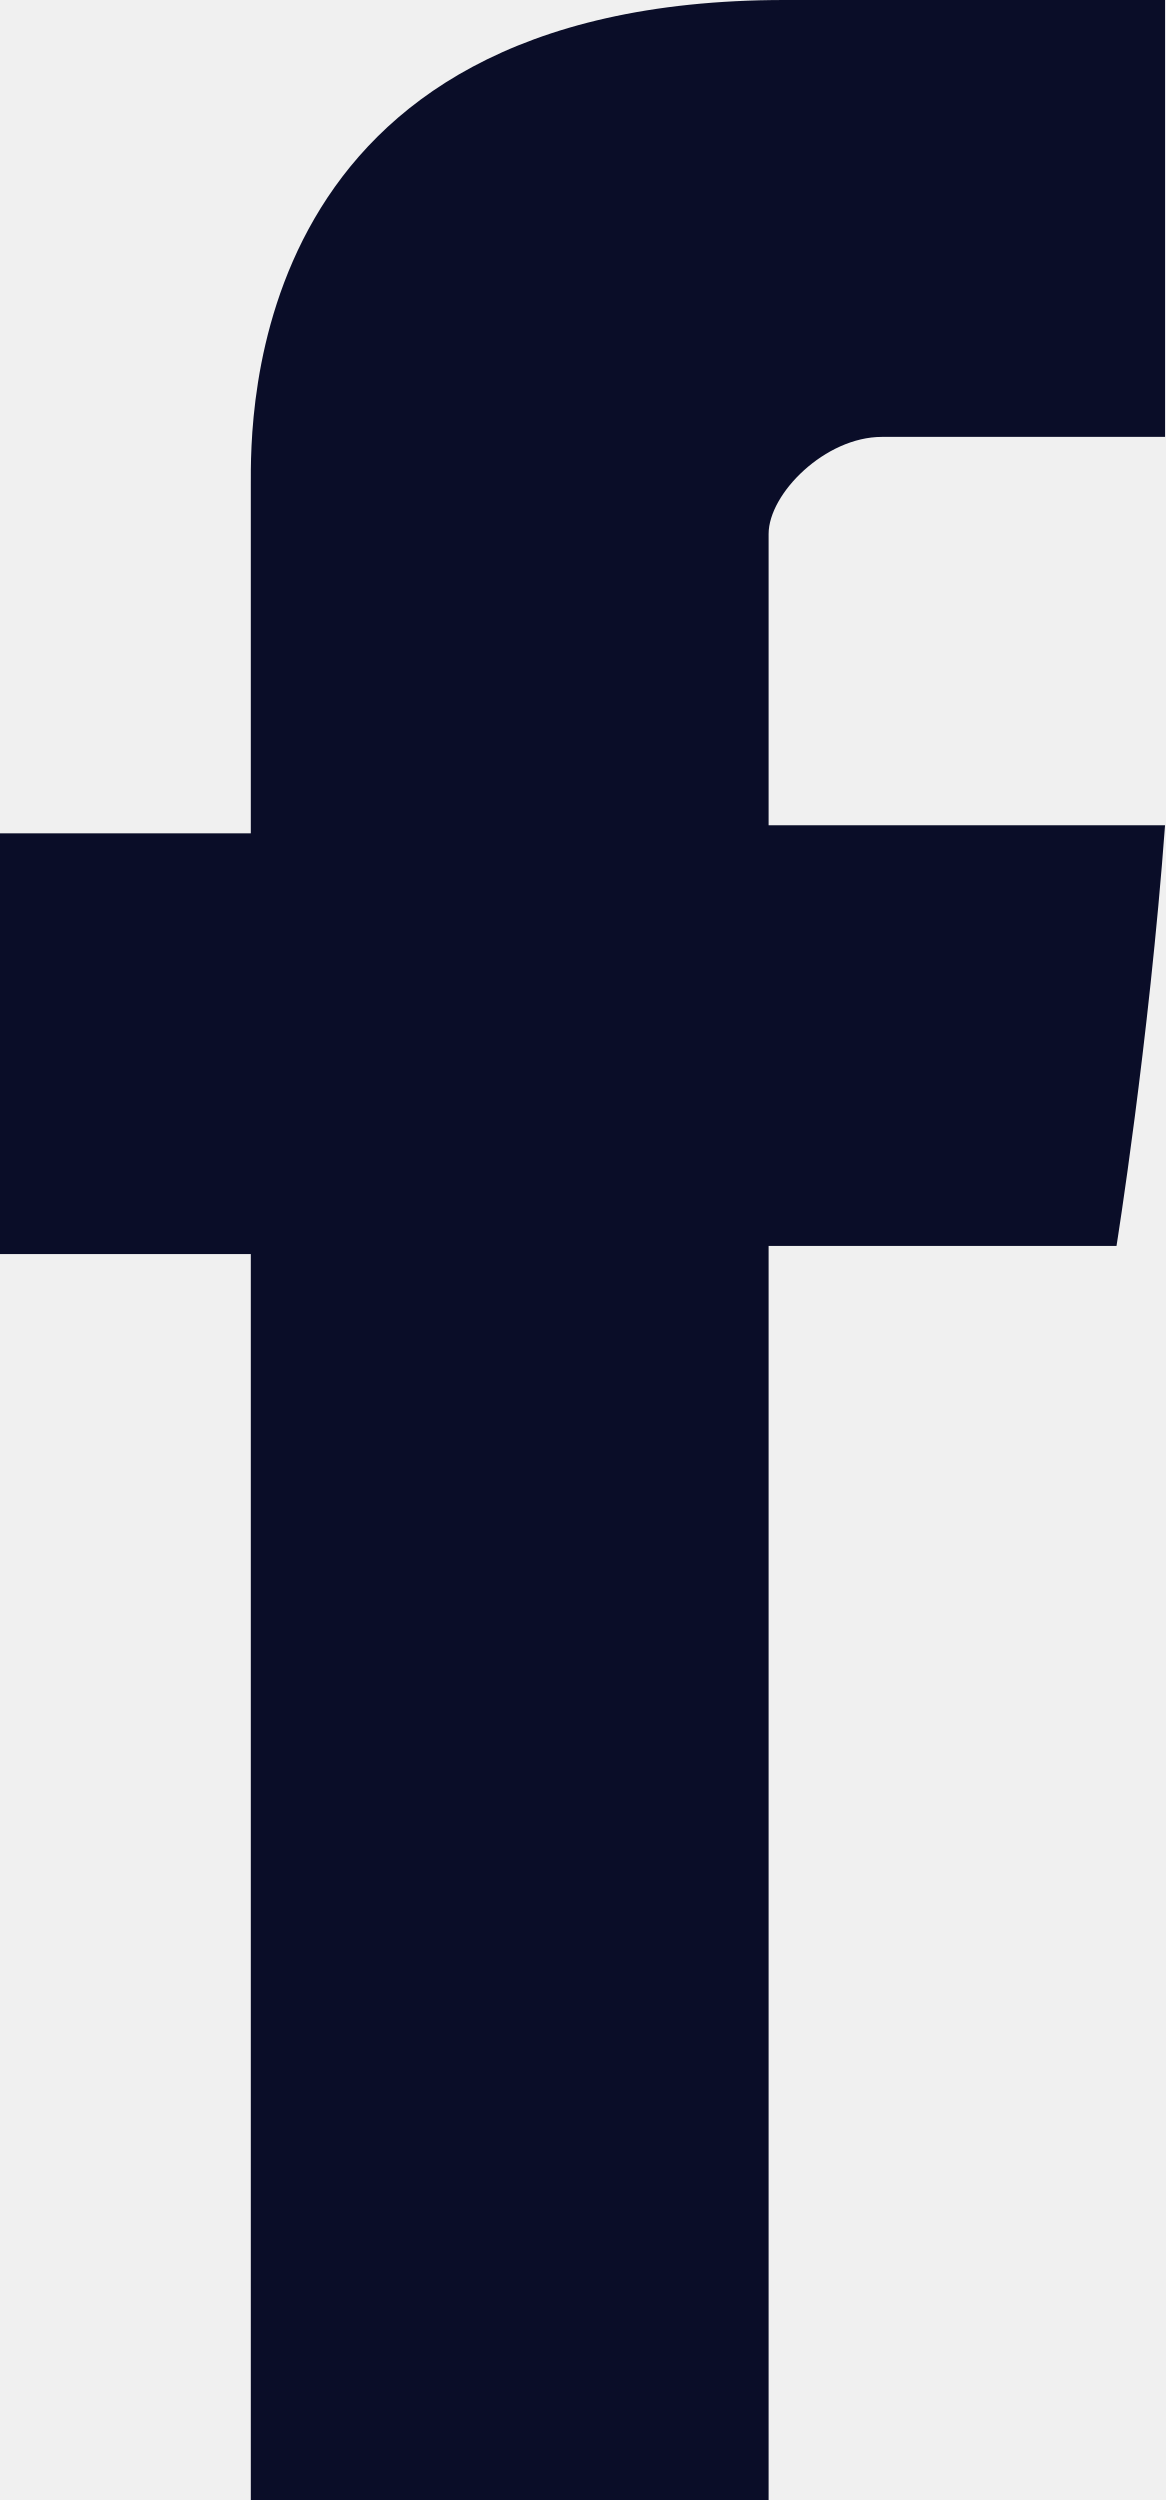
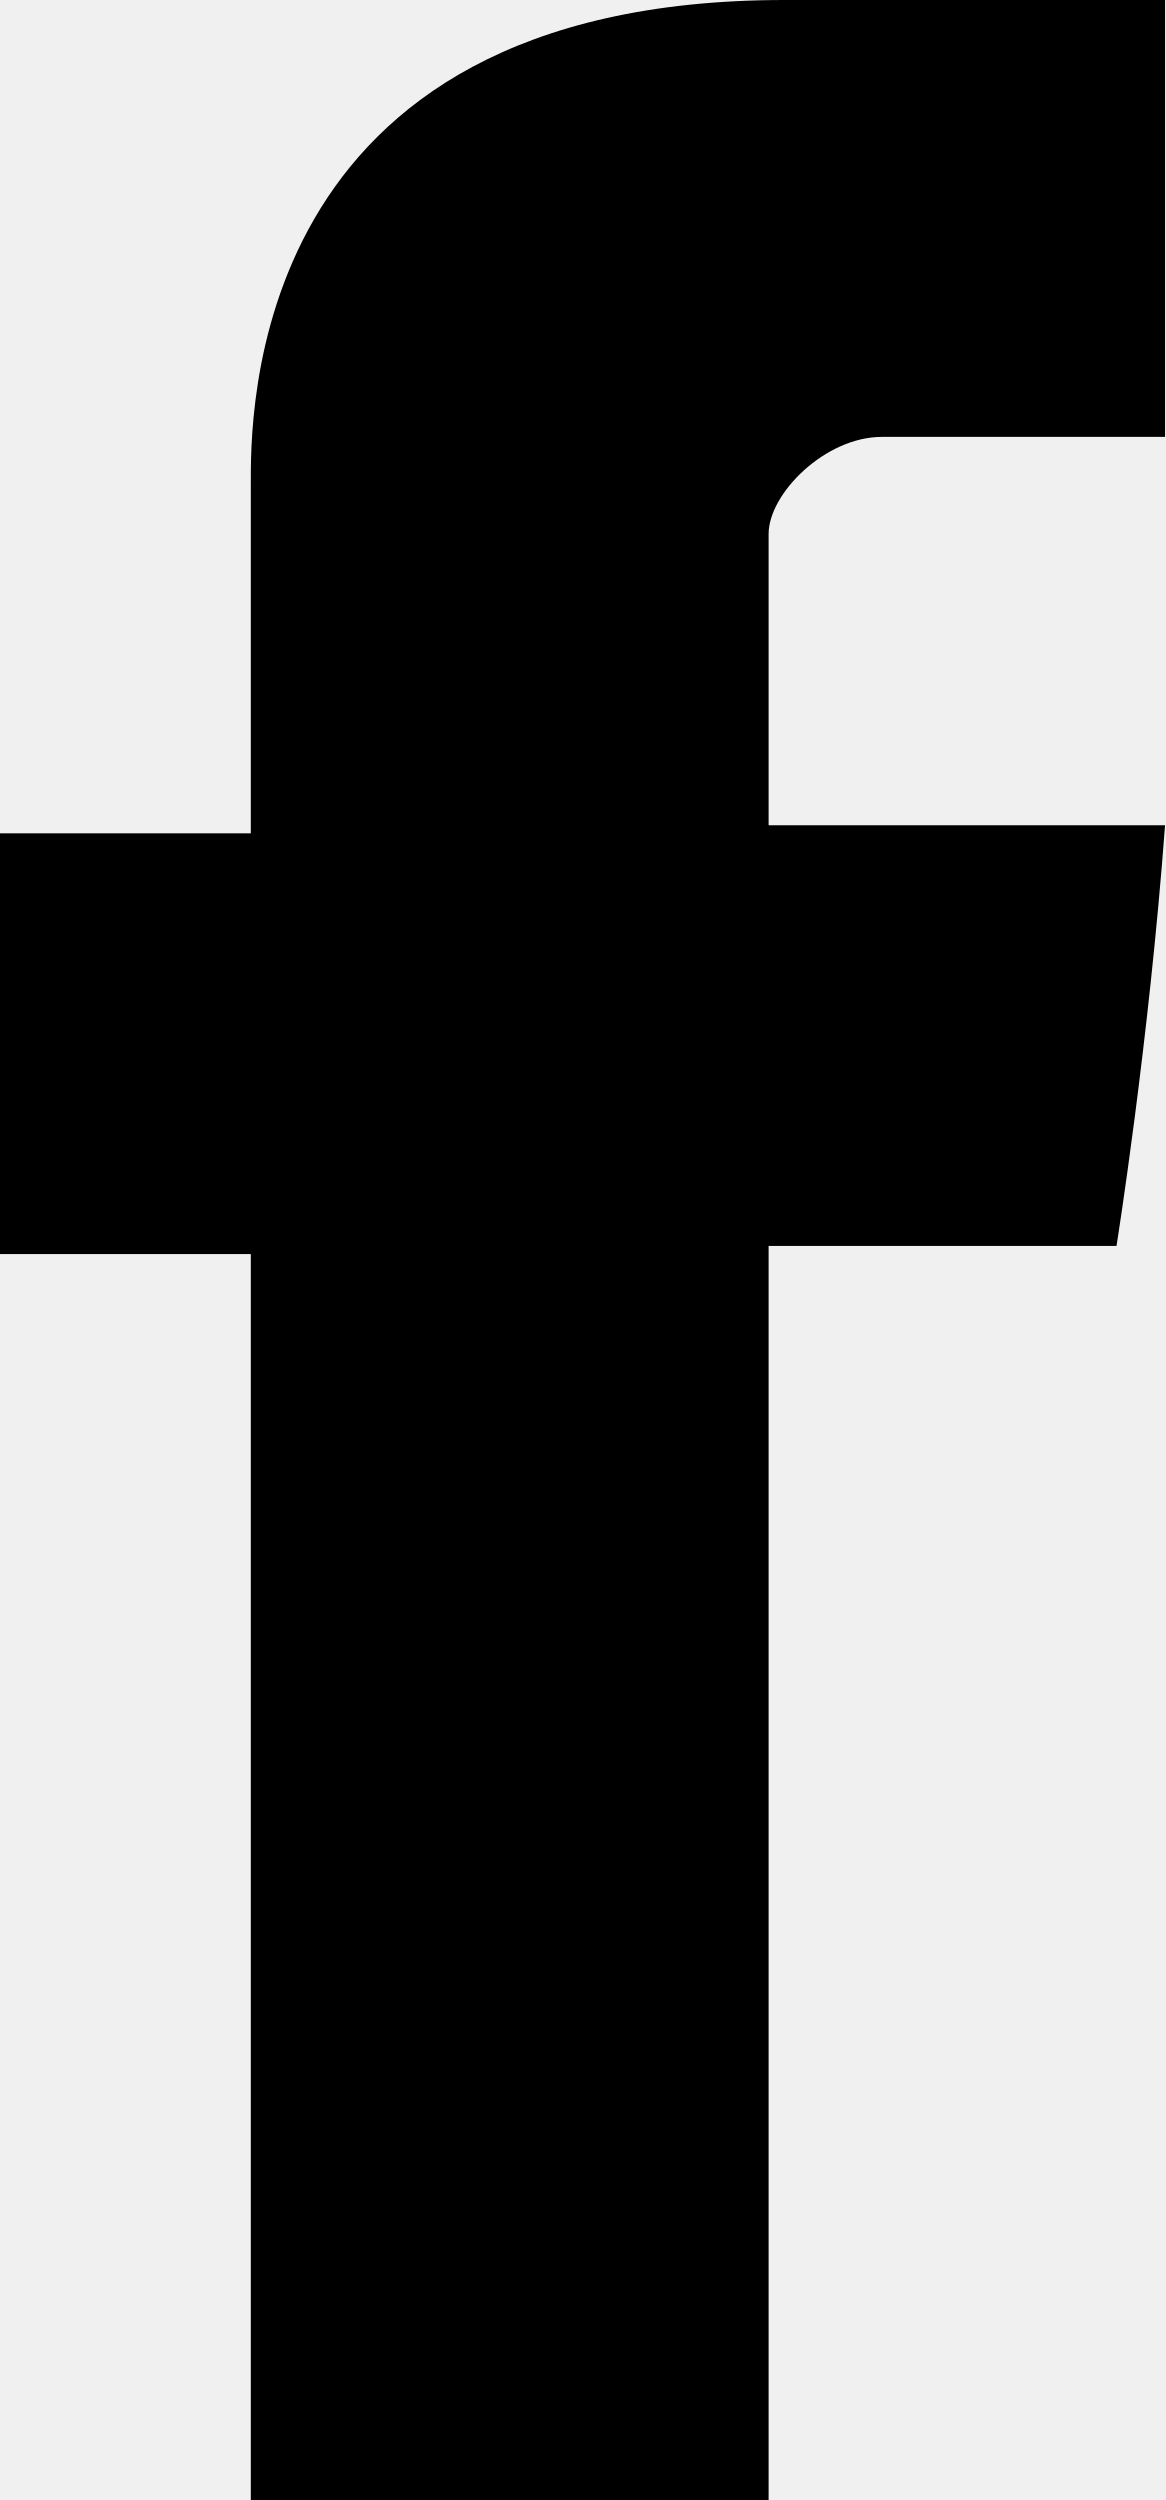
- <svg xmlns="http://www.w3.org/2000/svg" version="1.1" id="Layer_1" x="0px" y="0px" width="14.4px" height="30.9px" viewBox="0 0 14.4 30.9" style="enable-background:new 0 0 14.4 30.9;" xml:space="preserve">
+ <svg xmlns="http://www.w3.org/2000/svg" version="1.1" id="facebook" x="0px" y="0px" width="14.4px" height="30.9px" viewBox="0 0 14.4 30.9" style="enable-background:new 0 0 14.4 30.9;" xml:space="preserve">
  <style type="text/css">
	.st0{fill:none;stroke:#EA573F;stroke-width:2;stroke-linejoin:round;stroke-miterlimit:10;}
	.st1{fill:none;stroke:#C3984F;stroke-width:2;stroke-linecap:round;stroke-linejoin:round;stroke-miterlimit:10;}
	.st2{fill:none;stroke:#EA573F;stroke-width:2;stroke-linecap:round;stroke-linejoin:round;stroke-miterlimit:10;}
	.st3{fill:#212D3D;}
- 	.st4{fill:#0A0D28;}
	.st5{fill:#666666;}
	.st6{fill:#FFFFFF;}
	.st7{fill:#231F20;}
	.st8{fill:#760D17;}
	.st9{fill-rule:evenodd;clip-rule:evenodd;fill:#FFCA38;}
	.st10{fill:#FFCA38;}
	.st11{fill:#FFFFFC;}
	.st12{fill-rule:evenodd;clip-rule:evenodd;fill:#231F20;}
	.st13{fill:#E45943;}
</style>
-   <path id="Facebook_3_" class="st4" d="M3.1,6c0,0.8,0,4.3,0,4.3H0v5.2h3.1v15.5h6.4V15.4h4.3c0,0,0.4-2.5,0.6-5.2  c-0.6,0-4.9,0-4.9,0s0-3,0-3.6c0-0.5,0.7-1.2,1.4-1.2c0.7,0,2.1,0,3.5,0c0-0.7,0-3.2,0-5.4c-1.8,0-3.8,0-4.7,0C3,0,3.1,5.2,3.1,6z" />
+   <path id="Facebook_3_" class="socialmedia-st4" d="M3.1,6c0,0.8,0,4.3,0,4.3H0v5.2h3.1v15.5h6.4V15.4h4.3c0,0,0.4-2.5,0.6-5.2  c-0.6,0-4.9,0-4.9,0s0-3,0-3.6c0-0.5,0.7-1.2,1.4-1.2c0.7,0,2.1,0,3.5,0c0-0.7,0-3.2,0-5.4c-1.8,0-3.8,0-4.7,0C3,0,3.1,5.2,3.1,6z" />
</svg>
